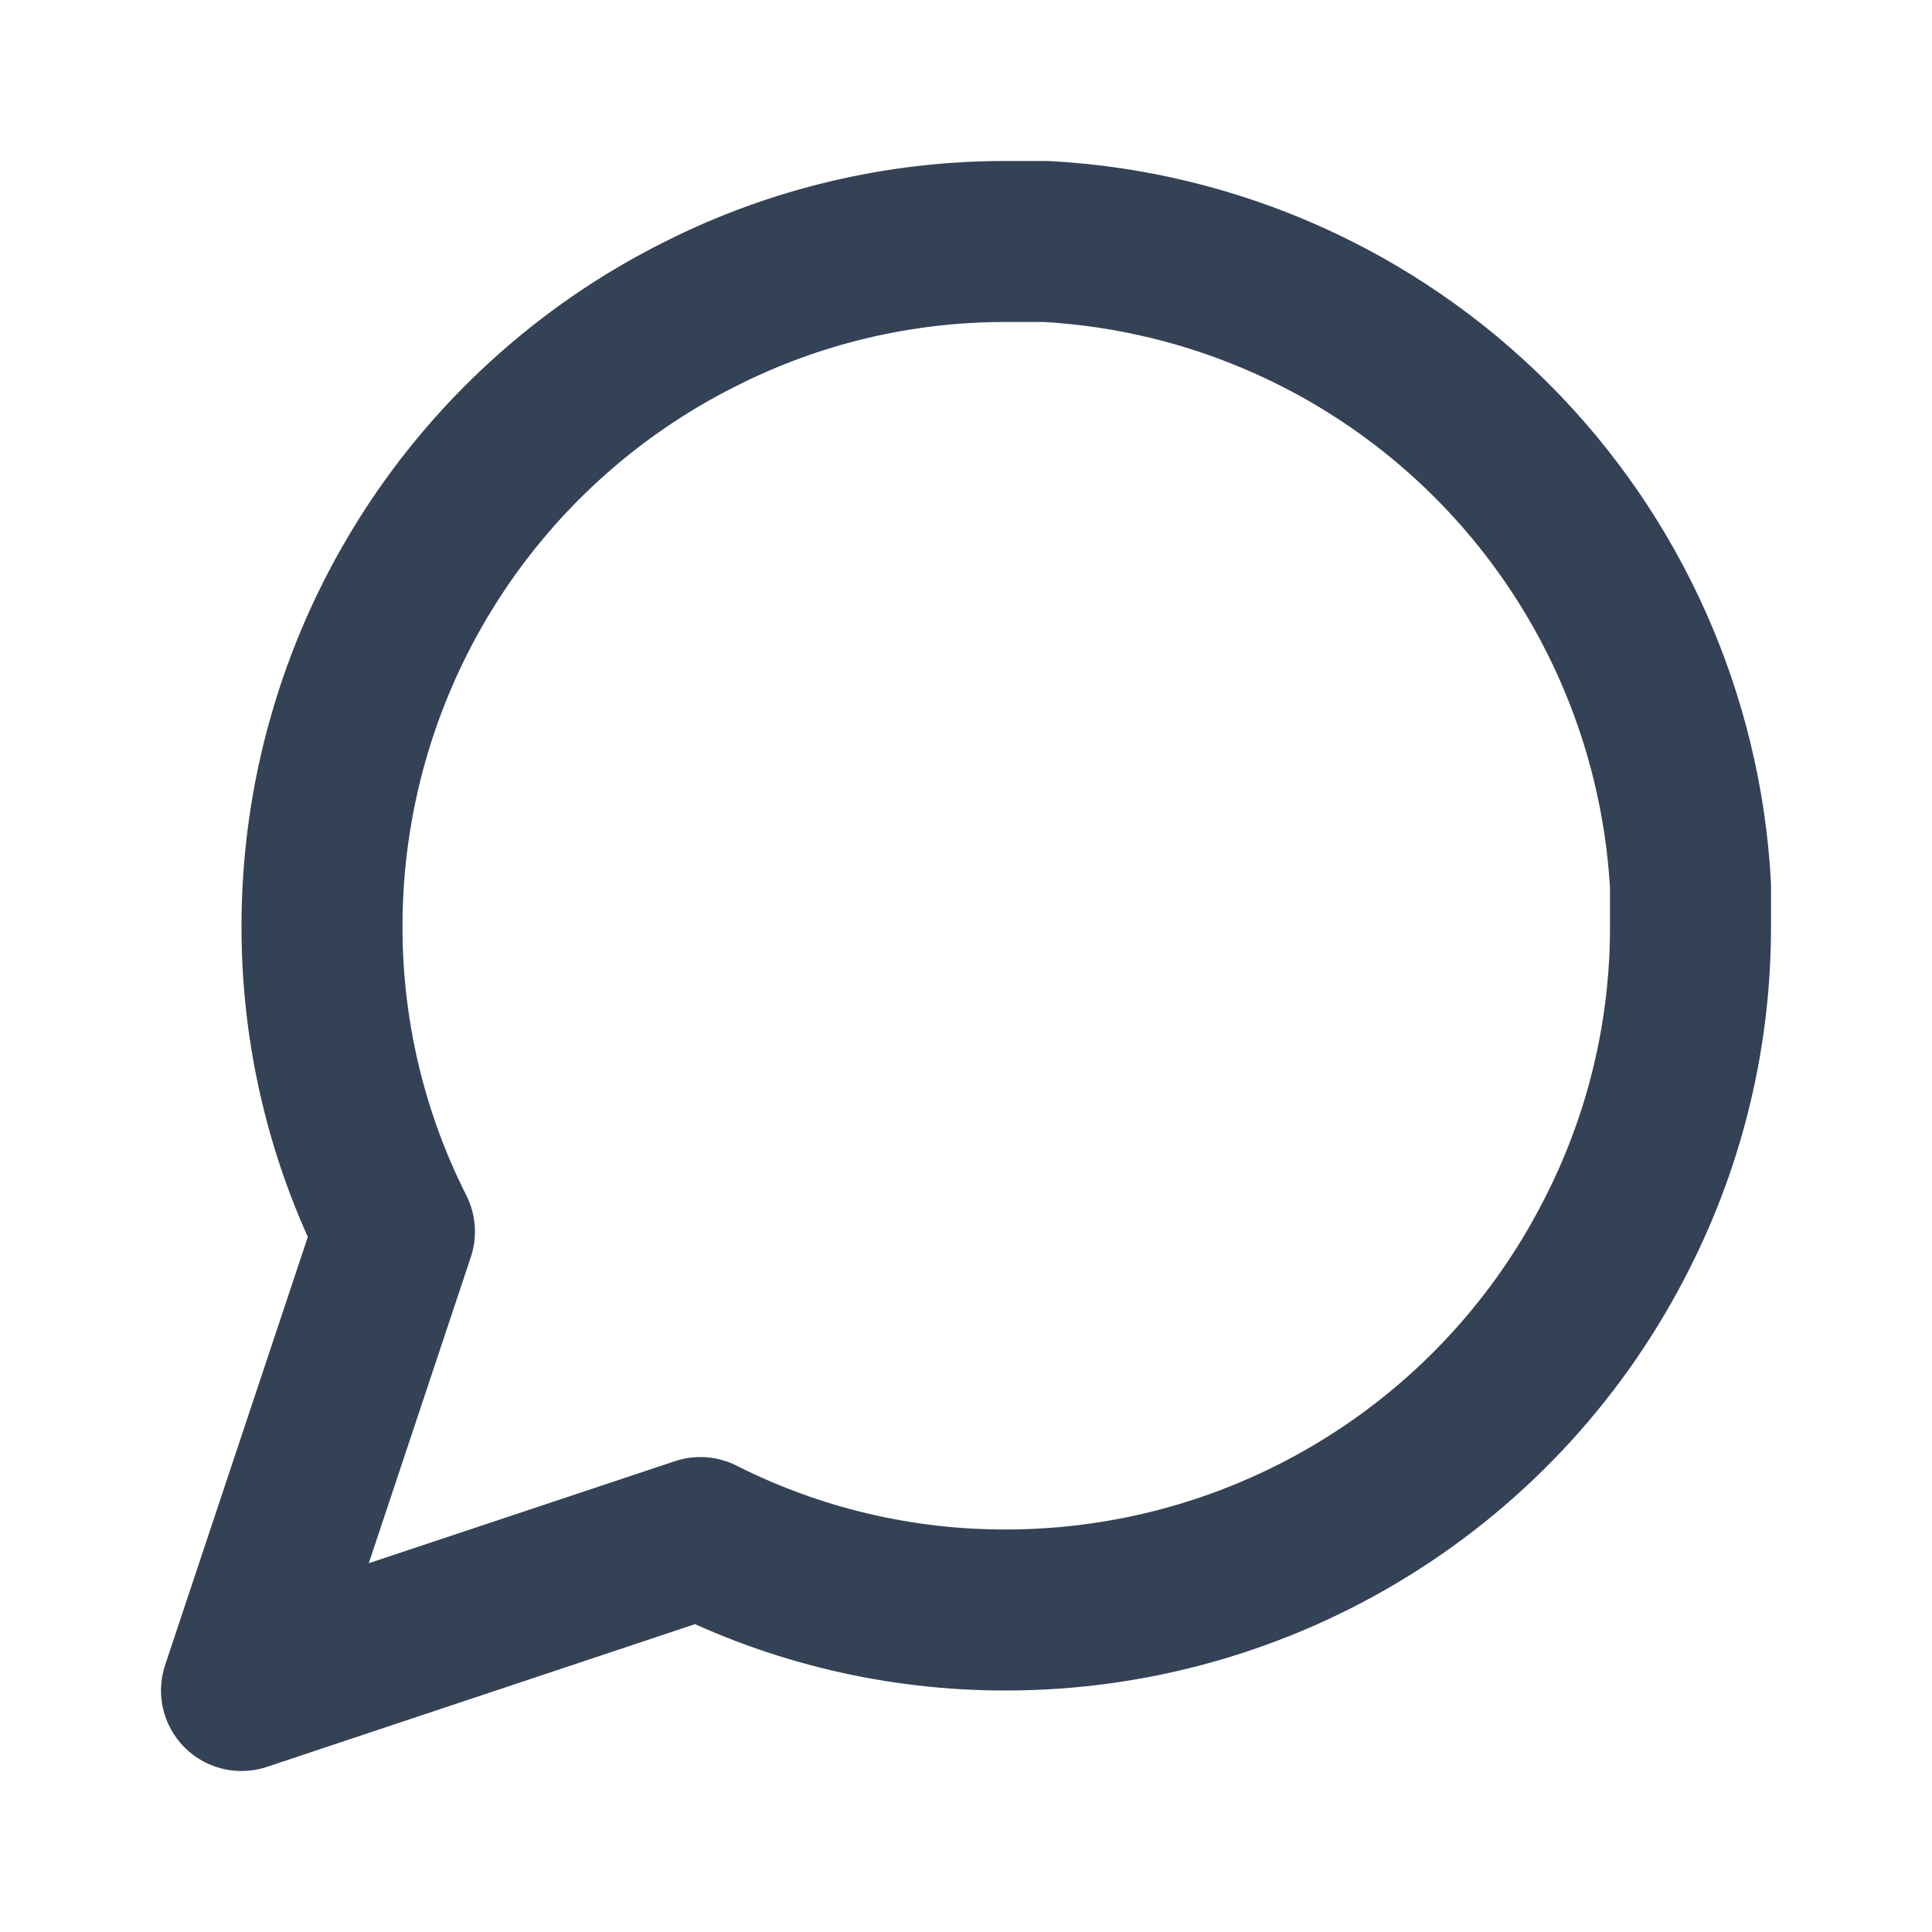
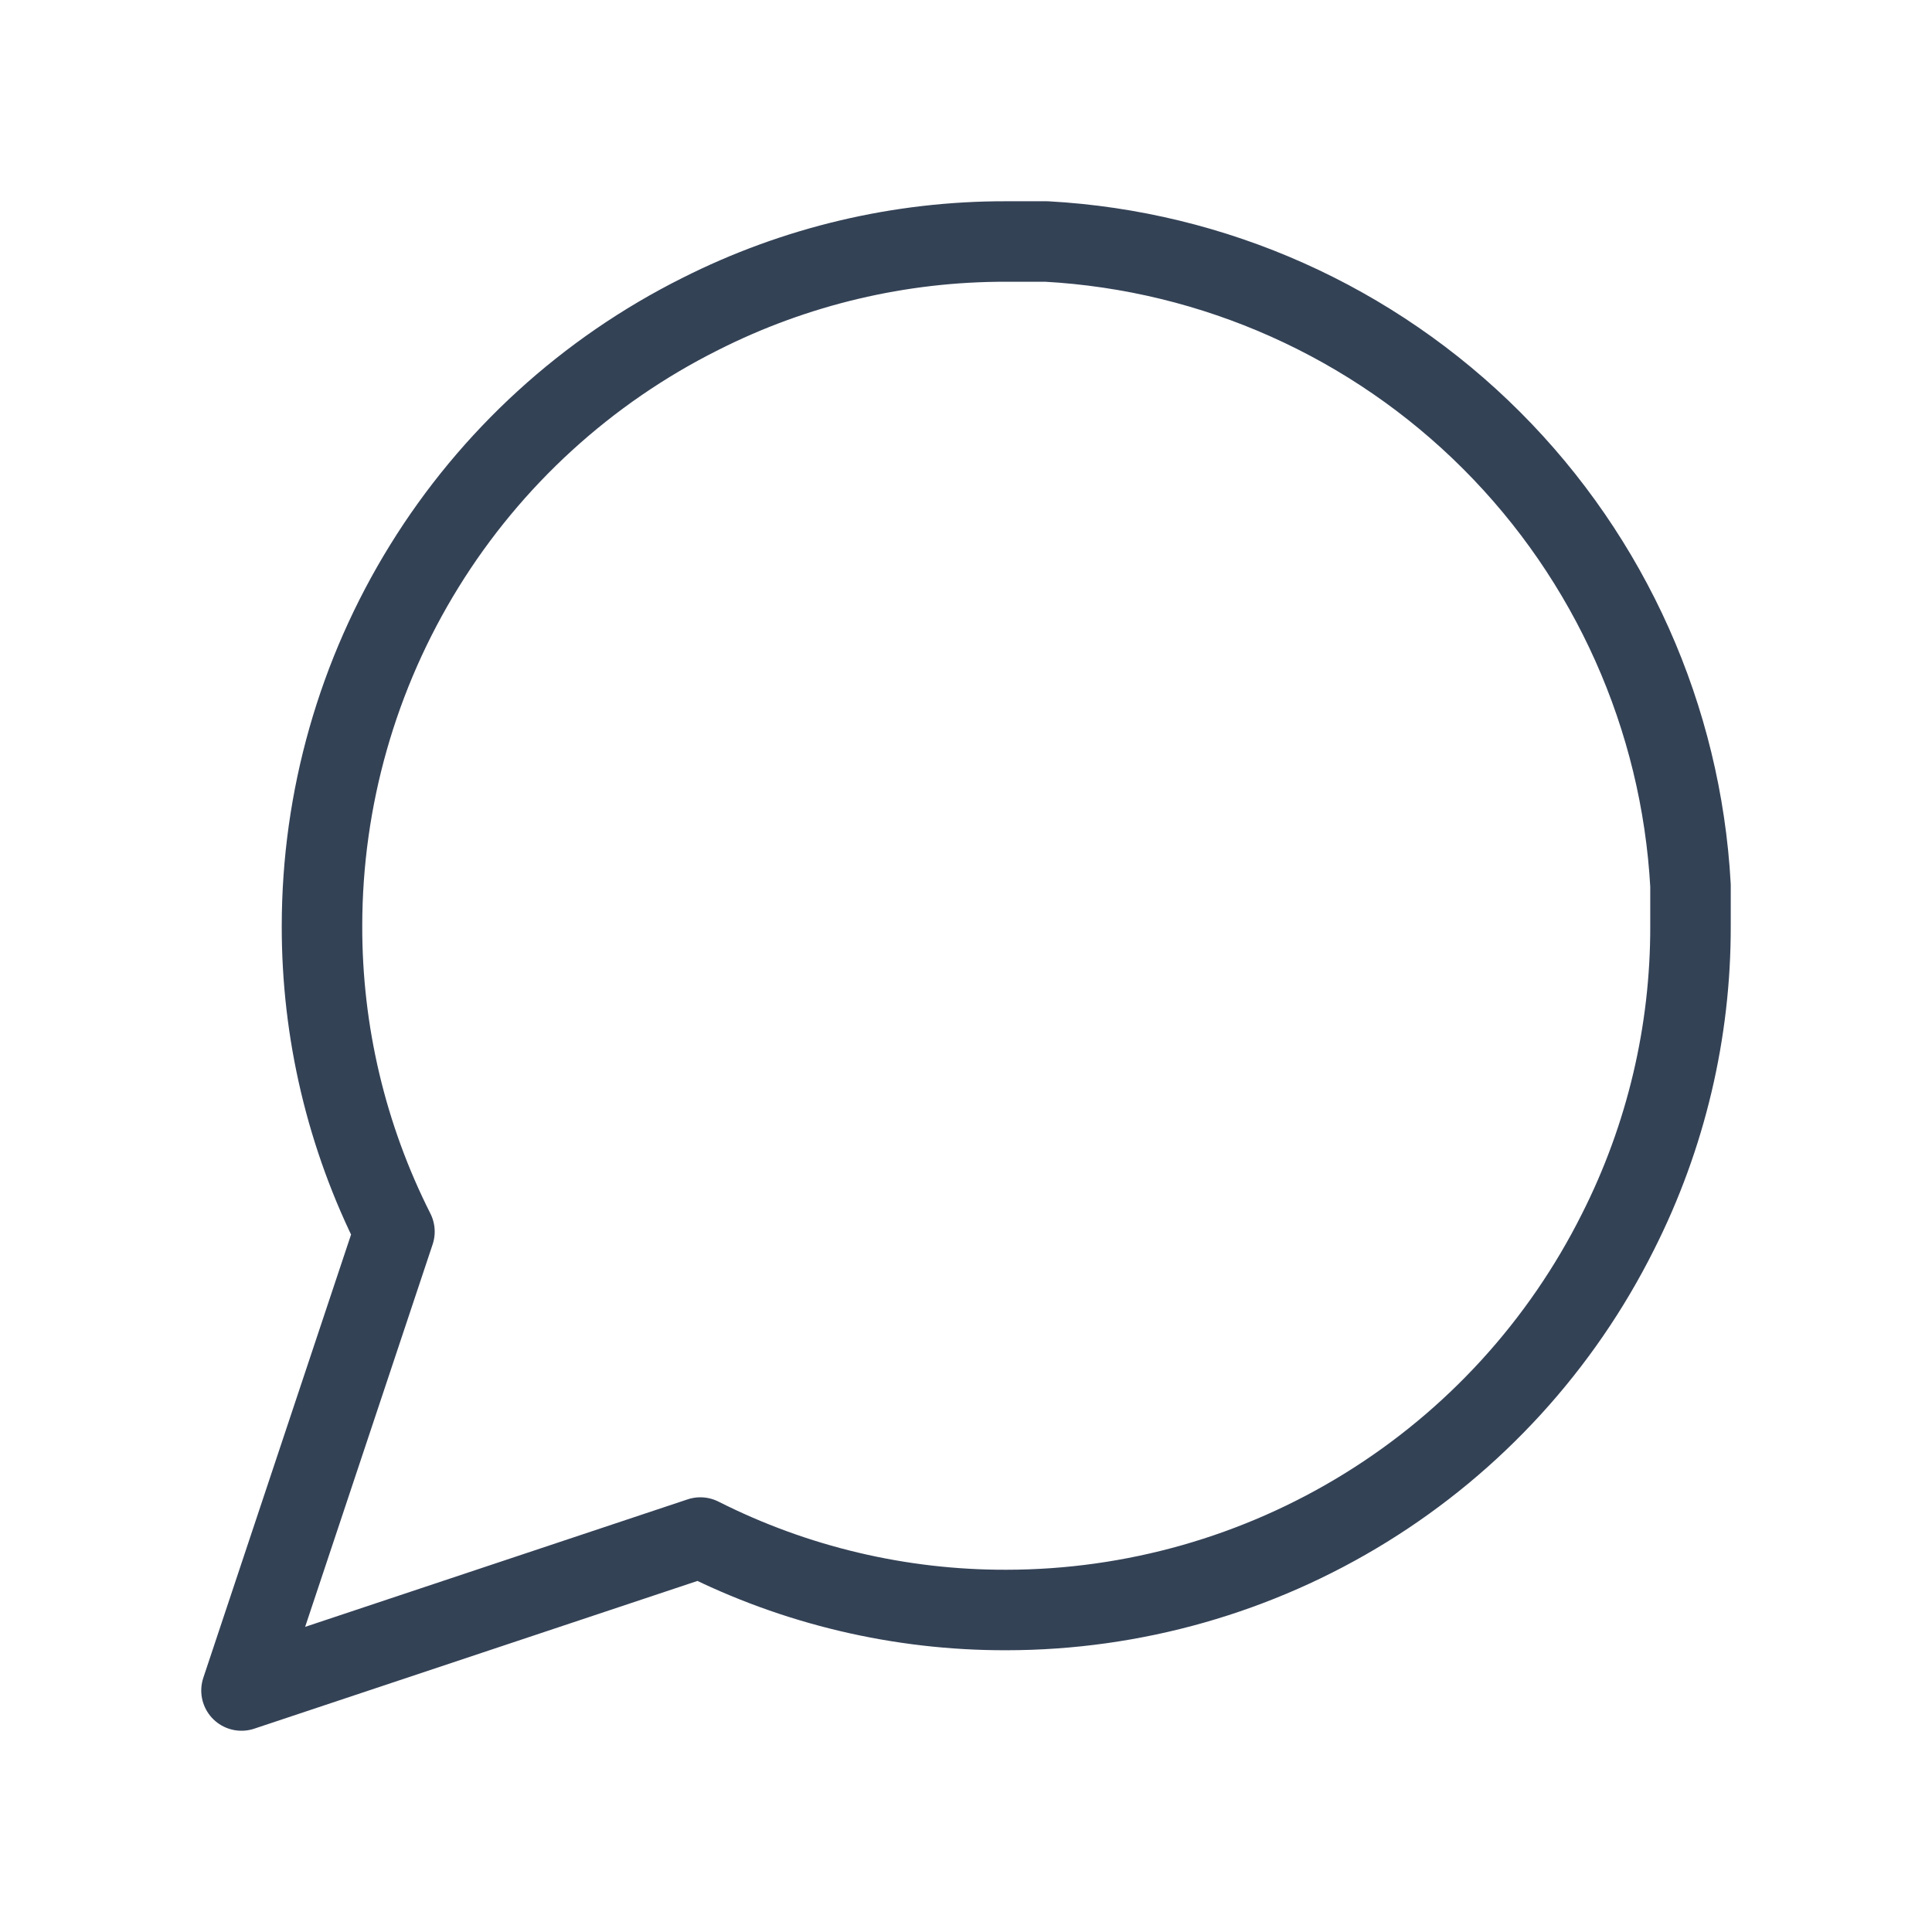
<svg xmlns="http://www.w3.org/2000/svg" width="24" height="24" viewBox="0 0 24 24" fill="none">
-   <path d="M21 11.5C21.003 12.82 20.695 14.122 20.1 15.3C19.394 16.712 18.31 17.899 16.967 18.729C15.625 19.559 14.078 19.999 12.5 20C11.18 20.003 9.878 19.695 8.7 19.1L3 21L4.9 15.3C4.305 14.122 3.997 12.82 4 11.5C4.001 9.922 4.441 8.375 5.271 7.033C6.101 5.69 7.288 4.606 8.7 3.9C9.878 3.305 11.18 2.997 12.5 3H13C15.084 3.115 17.053 3.995 18.529 5.471C20.005 6.947 20.885 8.916 21 11V11.5Z" stroke="#344256" stroke-width="2" stroke-linecap="round" stroke-linejoin="round" />
+   <path d="M21 11.5C21.003 12.82 20.695 14.122 20.1 15.3C19.394 16.712 18.31 17.899 16.967 18.729C15.625 19.559 14.078 19.999 12.5 20C11.18 20.003 9.878 19.695 8.7 19.1L3 21L4.9 15.3C4.305 14.122 3.997 12.82 4 11.5C4.001 9.922 4.441 8.375 5.271 7.033C6.101 5.69 7.288 4.606 8.7 3.9C9.878 3.305 11.18 2.997 12.5 3H13C15.084 3.115 17.053 3.995 18.529 5.471C20.005 6.947 20.885 8.916 21 11V11.5Z" stroke="#344256" strokeWidth="2" stroke-linecap="round" stroke-linejoin="round" />
</svg>
